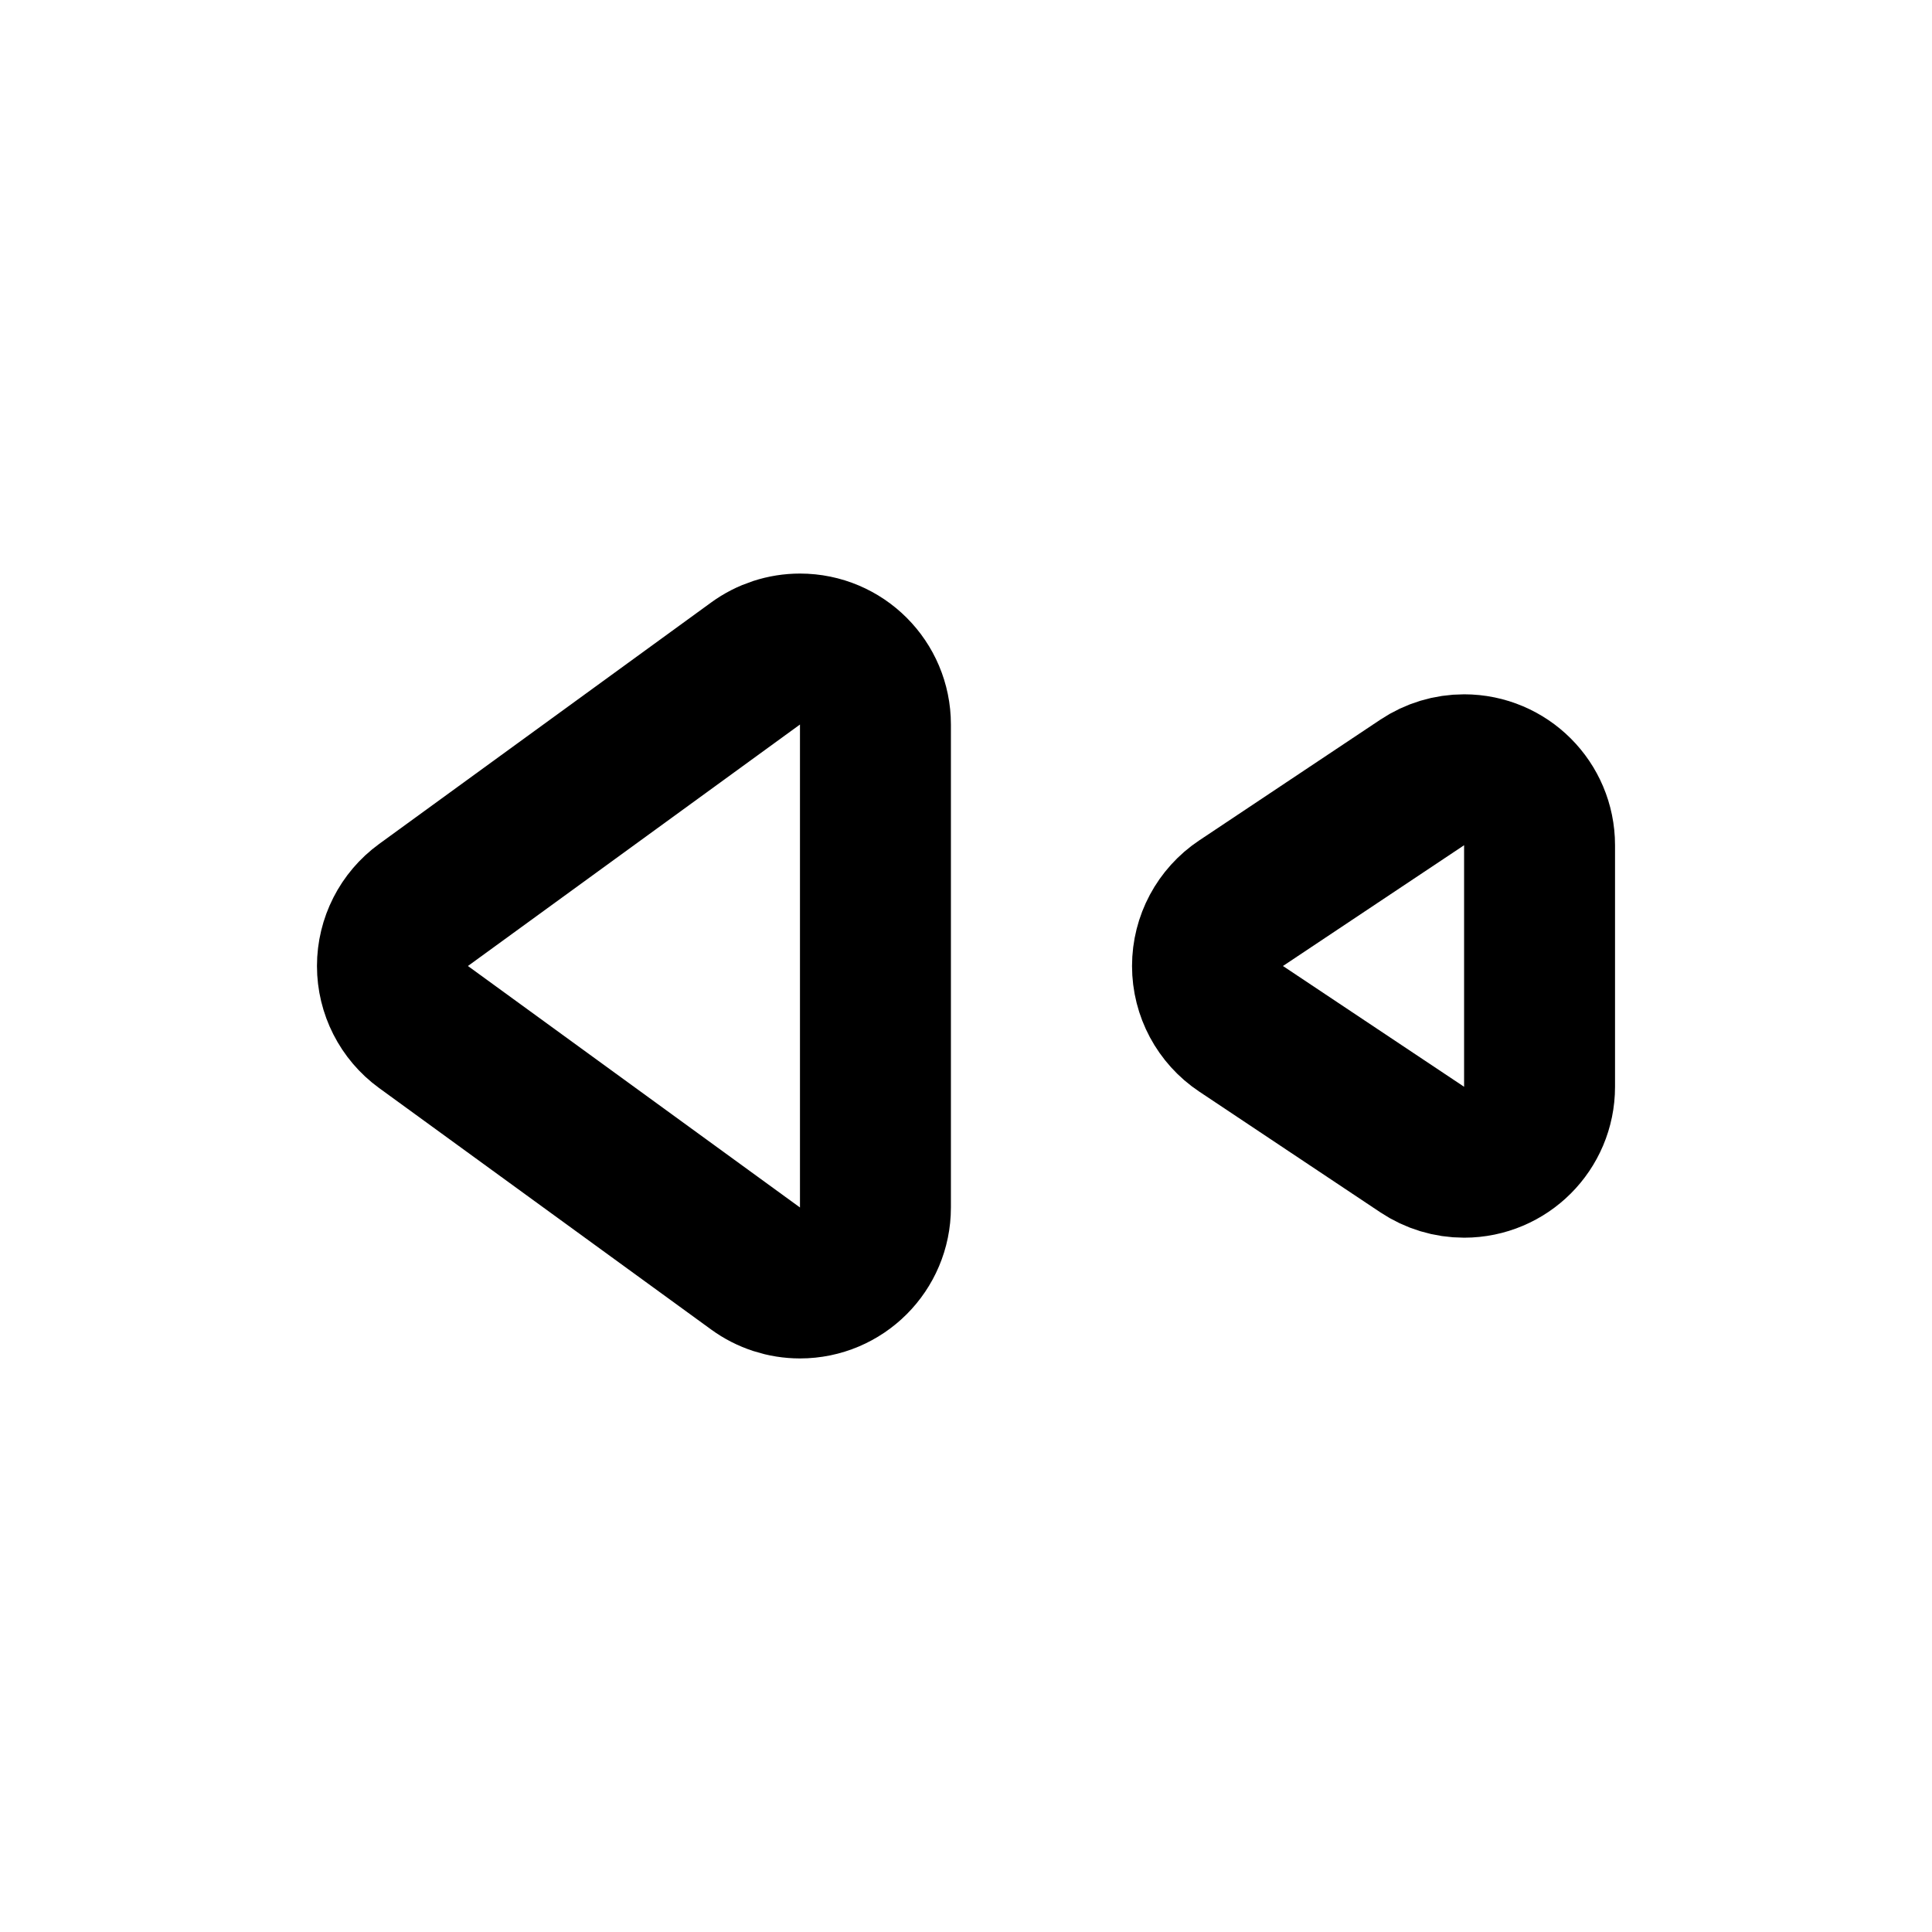
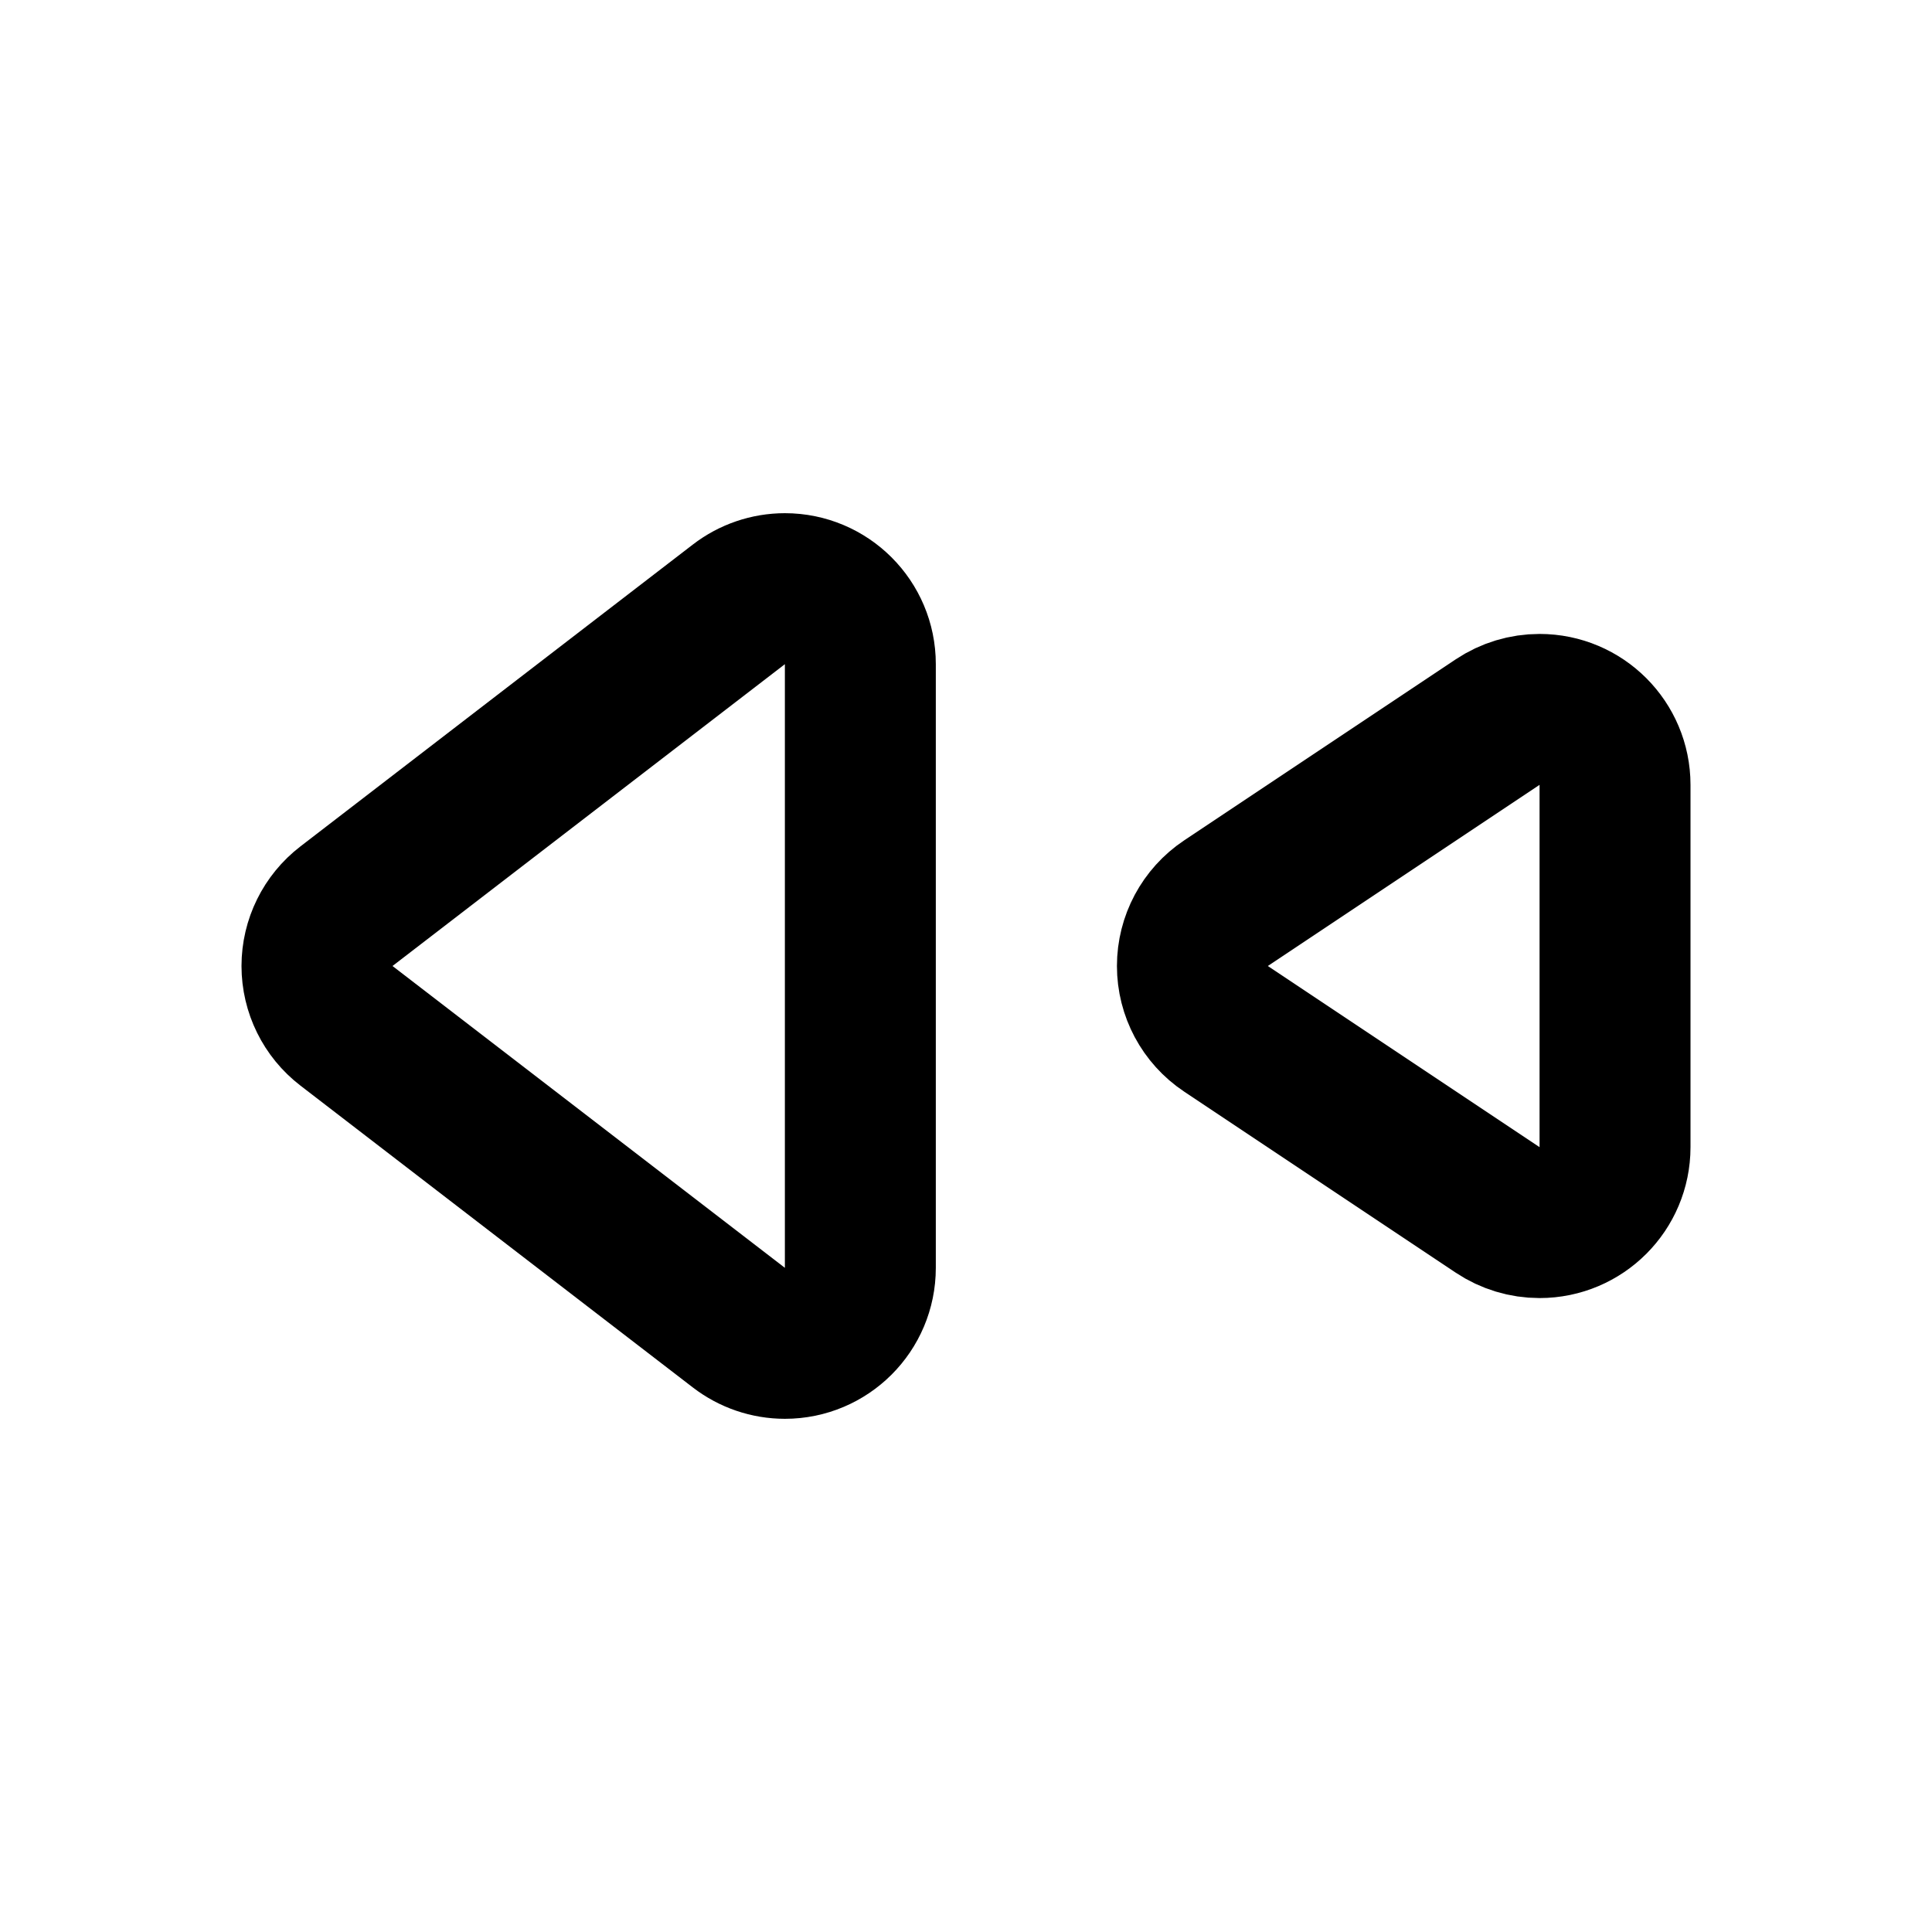
<svg xmlns="http://www.w3.org/2000/svg" viewBox="0 0 16 16" fill="none" stroke="currentColor" stroke-width="1.25" stroke-linecap="round" stroke-linejoin="round">
-   <path d="M7.25 6A0.625 0.625 0 0 0 6.625 5.375A0.625 0.625 0 0 0 6.257 5.495L3.507 7.495A0.625 0.625 0 0 0 3.25 8A0.625 0.625 0 0 0 3.507 8.505L6.257 10.505A0.625 0.625 0 0 0 6.625 10.625A0.625 0.625 0 0 0 7.25 10Z" />
-   <path d="M12.75 7A0.625 0.625 0 0 0 12.125 6.375A0.625 0.625 0 0 0 11.778 6.48L10.278 7.48A0.625 0.625 0 0 0 10 8A0.625 0.625 0 0 0 10.278 8.52L11.778 9.52A0.625 0.625 0 0 0 12.125 9.625A0.625 0.625 0 0 0 12.75 9Z" />
+   <path d="M7.125 5.5A0.625 0.625 0 0 0 6.5 4.875A0.625 0.625 0 0 0 6.119 5.005L2.869 7.505A0.625 0.625 0 0 0 2.625 8A0.625 0.625 0 0 0 2.869 8.495L6.119 10.995A0.625 0.625 0 0 0 6.5 11.125A0.625 0.625 0 0 0 7.125 10.5Z" />
+   <path d="M13.375 6.5A0.625 0.625 0 0 0 12.75 5.875A0.625 0.625 0 0 0 12.403 5.98L10.153 7.48A0.625 0.625 0 0 0 9.875 8A0.625 0.625 0 0 0 10.153 8.52L12.403 10.02A0.625 0.625 0 0 0 12.75 10.125A0.625 0.625 0 0 0 13.375 9.5Z" />
</svg>
